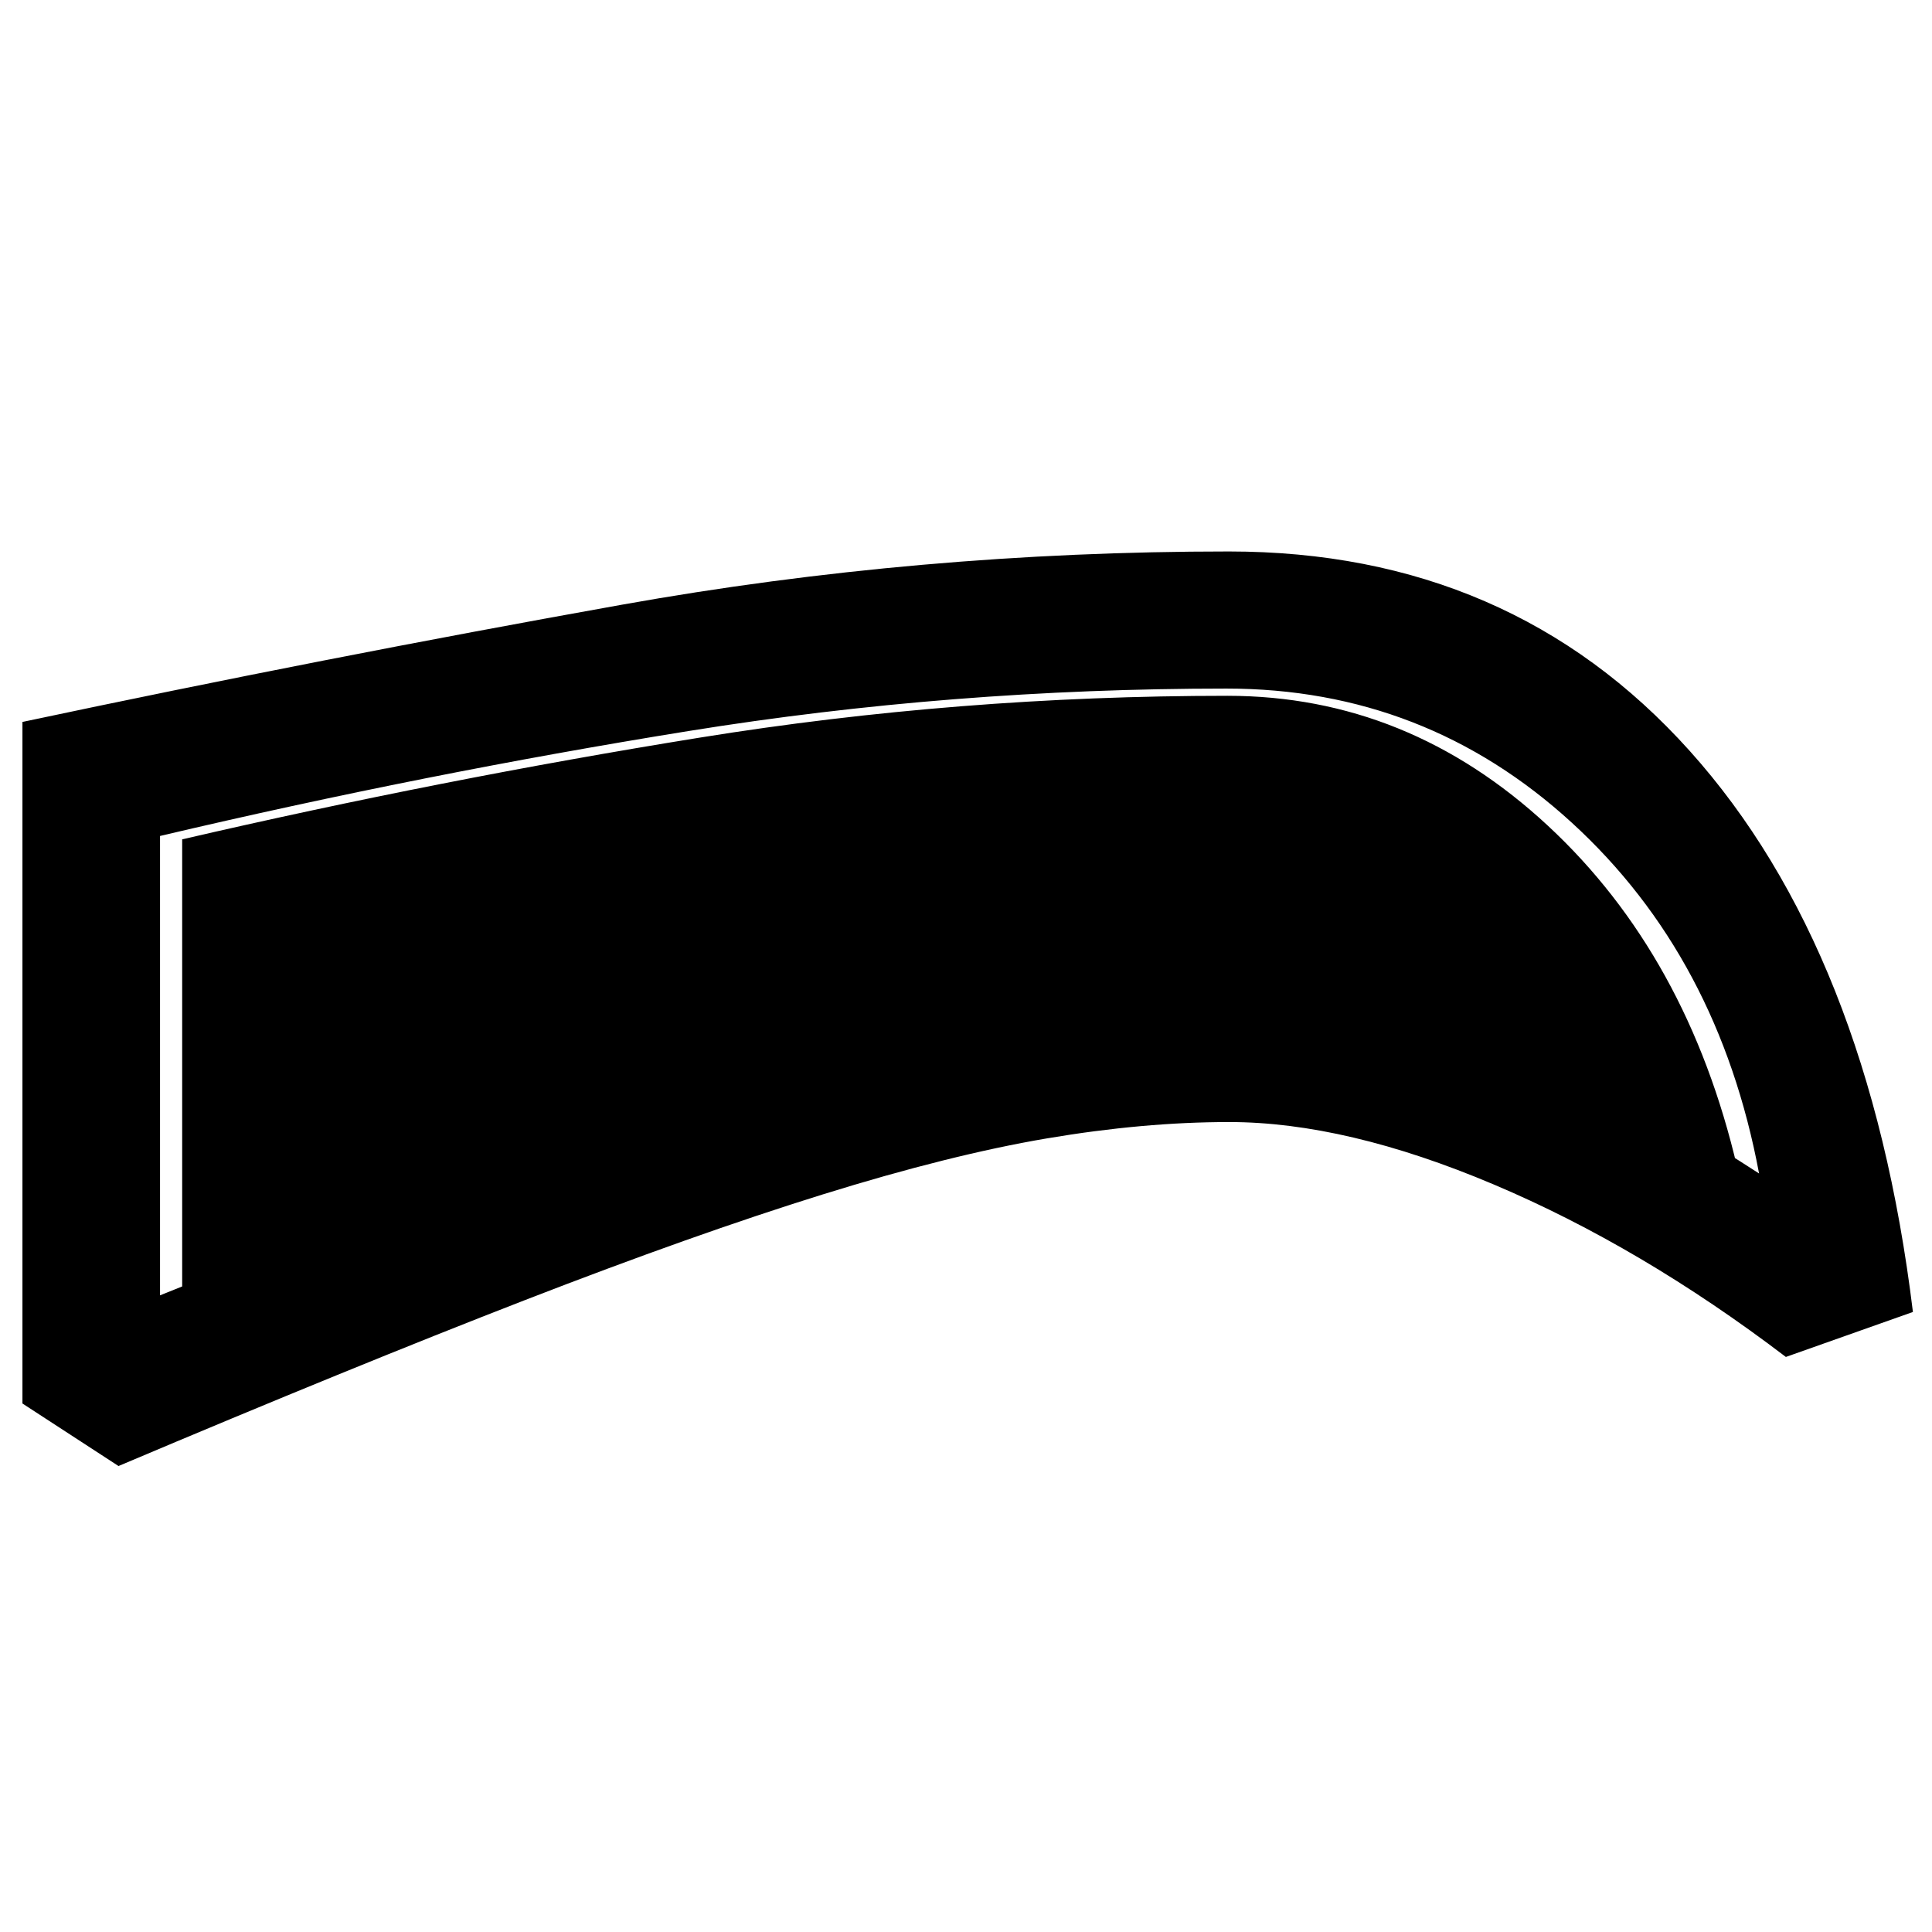
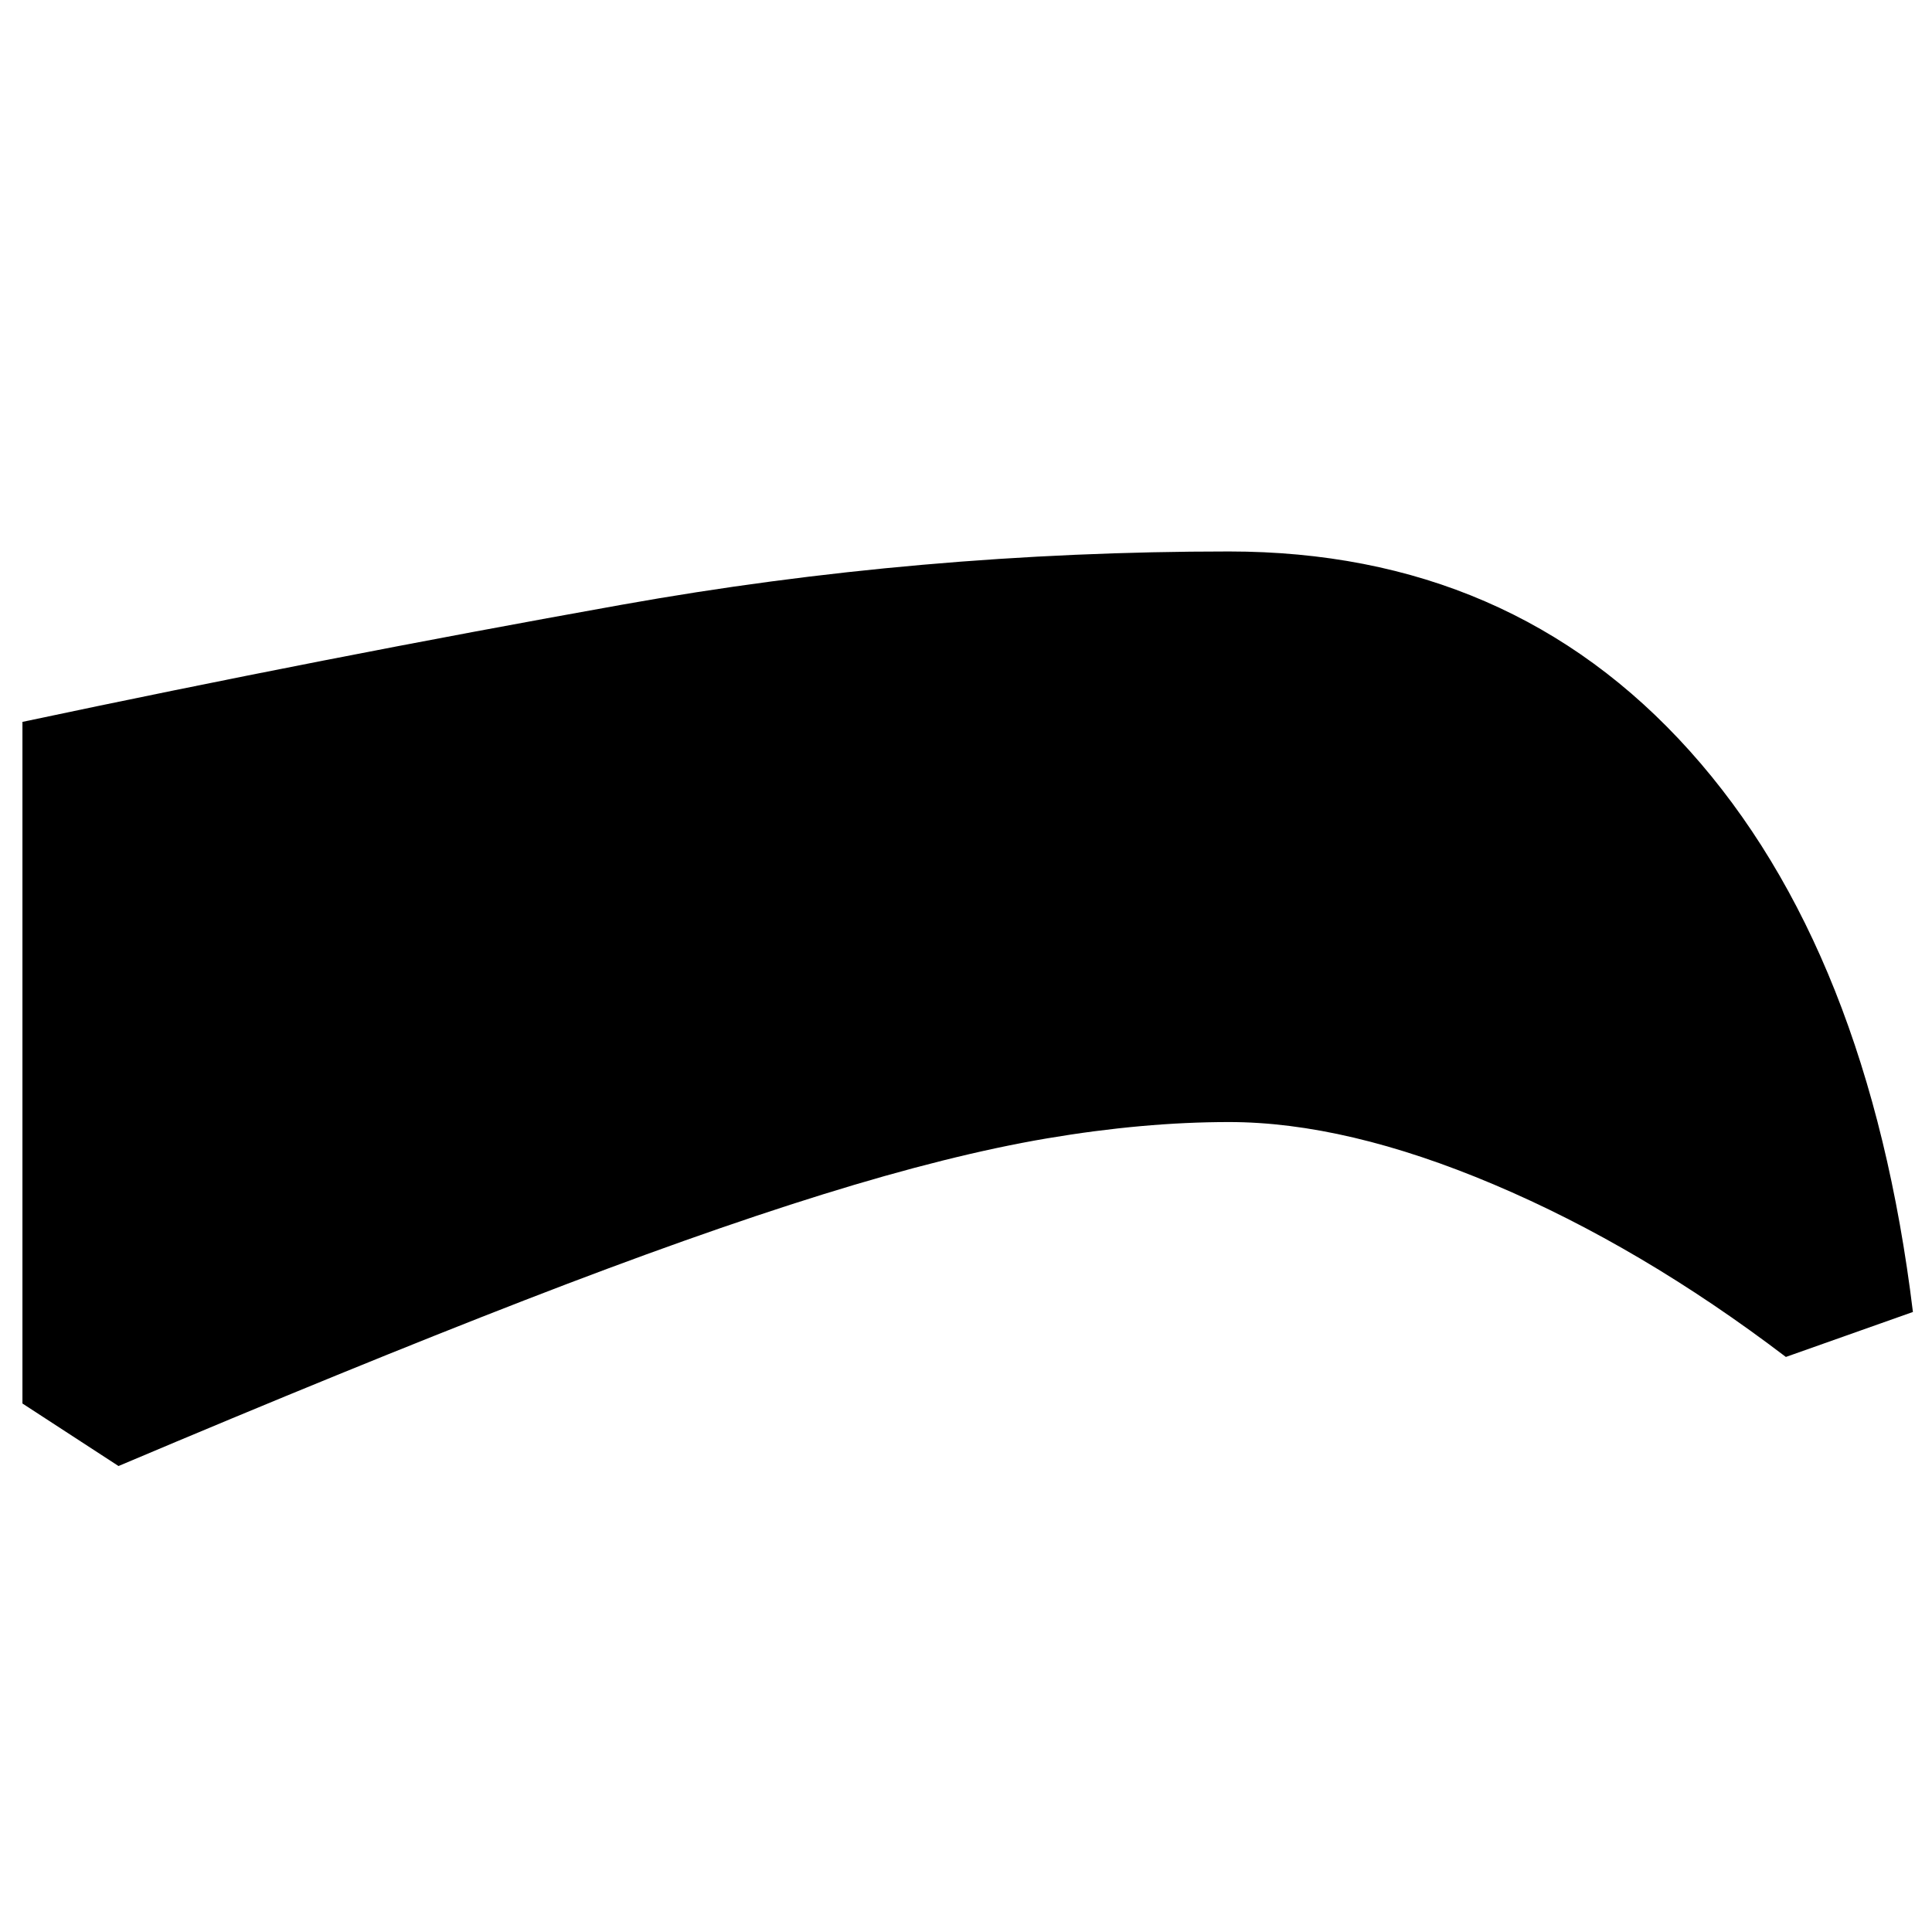
<svg xmlns="http://www.w3.org/2000/svg" viewBox="0 -960 960 960">
-   <path d="M610.74-402.46q-42.54 0-90.52 8.12t-111.46 27.86q-63.48 19.74-148.19 52.6-84.72 32.86-201.68 82.34l-47.74-31.07v-338.66q149.63-31.75 297.72-58.23 148.1-26.48 301.8-26.48 139.98 0 228.94 99.1 88.96 99.1 110.91 278.79l-63.13 22.35q-71.91-54.72-145.2-85.72-73.29-31-131.45-31Zm.02-67.89q65.15 0 125.53 21.62 60.38 21.62 137.78 71.82-20.14-107.57-92.99-174.25-72.86-66.69-171.65-66.69-136.47 0-267.45 21.12T79.52-544.61v228.26q110.85-44.76 191.75-74.26 80.9-29.5 141.88-47.5 60.98-18 107.77-25.12 46.79-7.12 89.84-7.12Zm-.09 3.11q-39.8 0-85.78 7.48-45.98 7.48-106.6 25.36t-140.56 46.78q-79.95 28.9-187.21 71.75v-227.06q128.61-29.81 257.32-50.57 128.7-20.76 262.07-20.76 89.7 0 159.21 64.53t94.18 170.19q-73.8-47.09-131.67-67.39-57.87-20.31-120.96-20.31Z" />
+   <path d="M610.67-402.46q-42.47 0-90.45 8.12-47.98 8.12-111.46 27.86-63.48 19.74-148.19 52.6-84.72 32.86-201.68 82.34l-47.74-31.07V-601.3q149.63-31.72 297.76-58.2 148.13-26.48 301.76-26.48 139.98 0 228.94 99.1 88.96 99.1 110.91 278.79l-63.13 22.35q-71.91-54.72-145.17-85.72-73.26-31-131.55-31Z" />
</svg>
